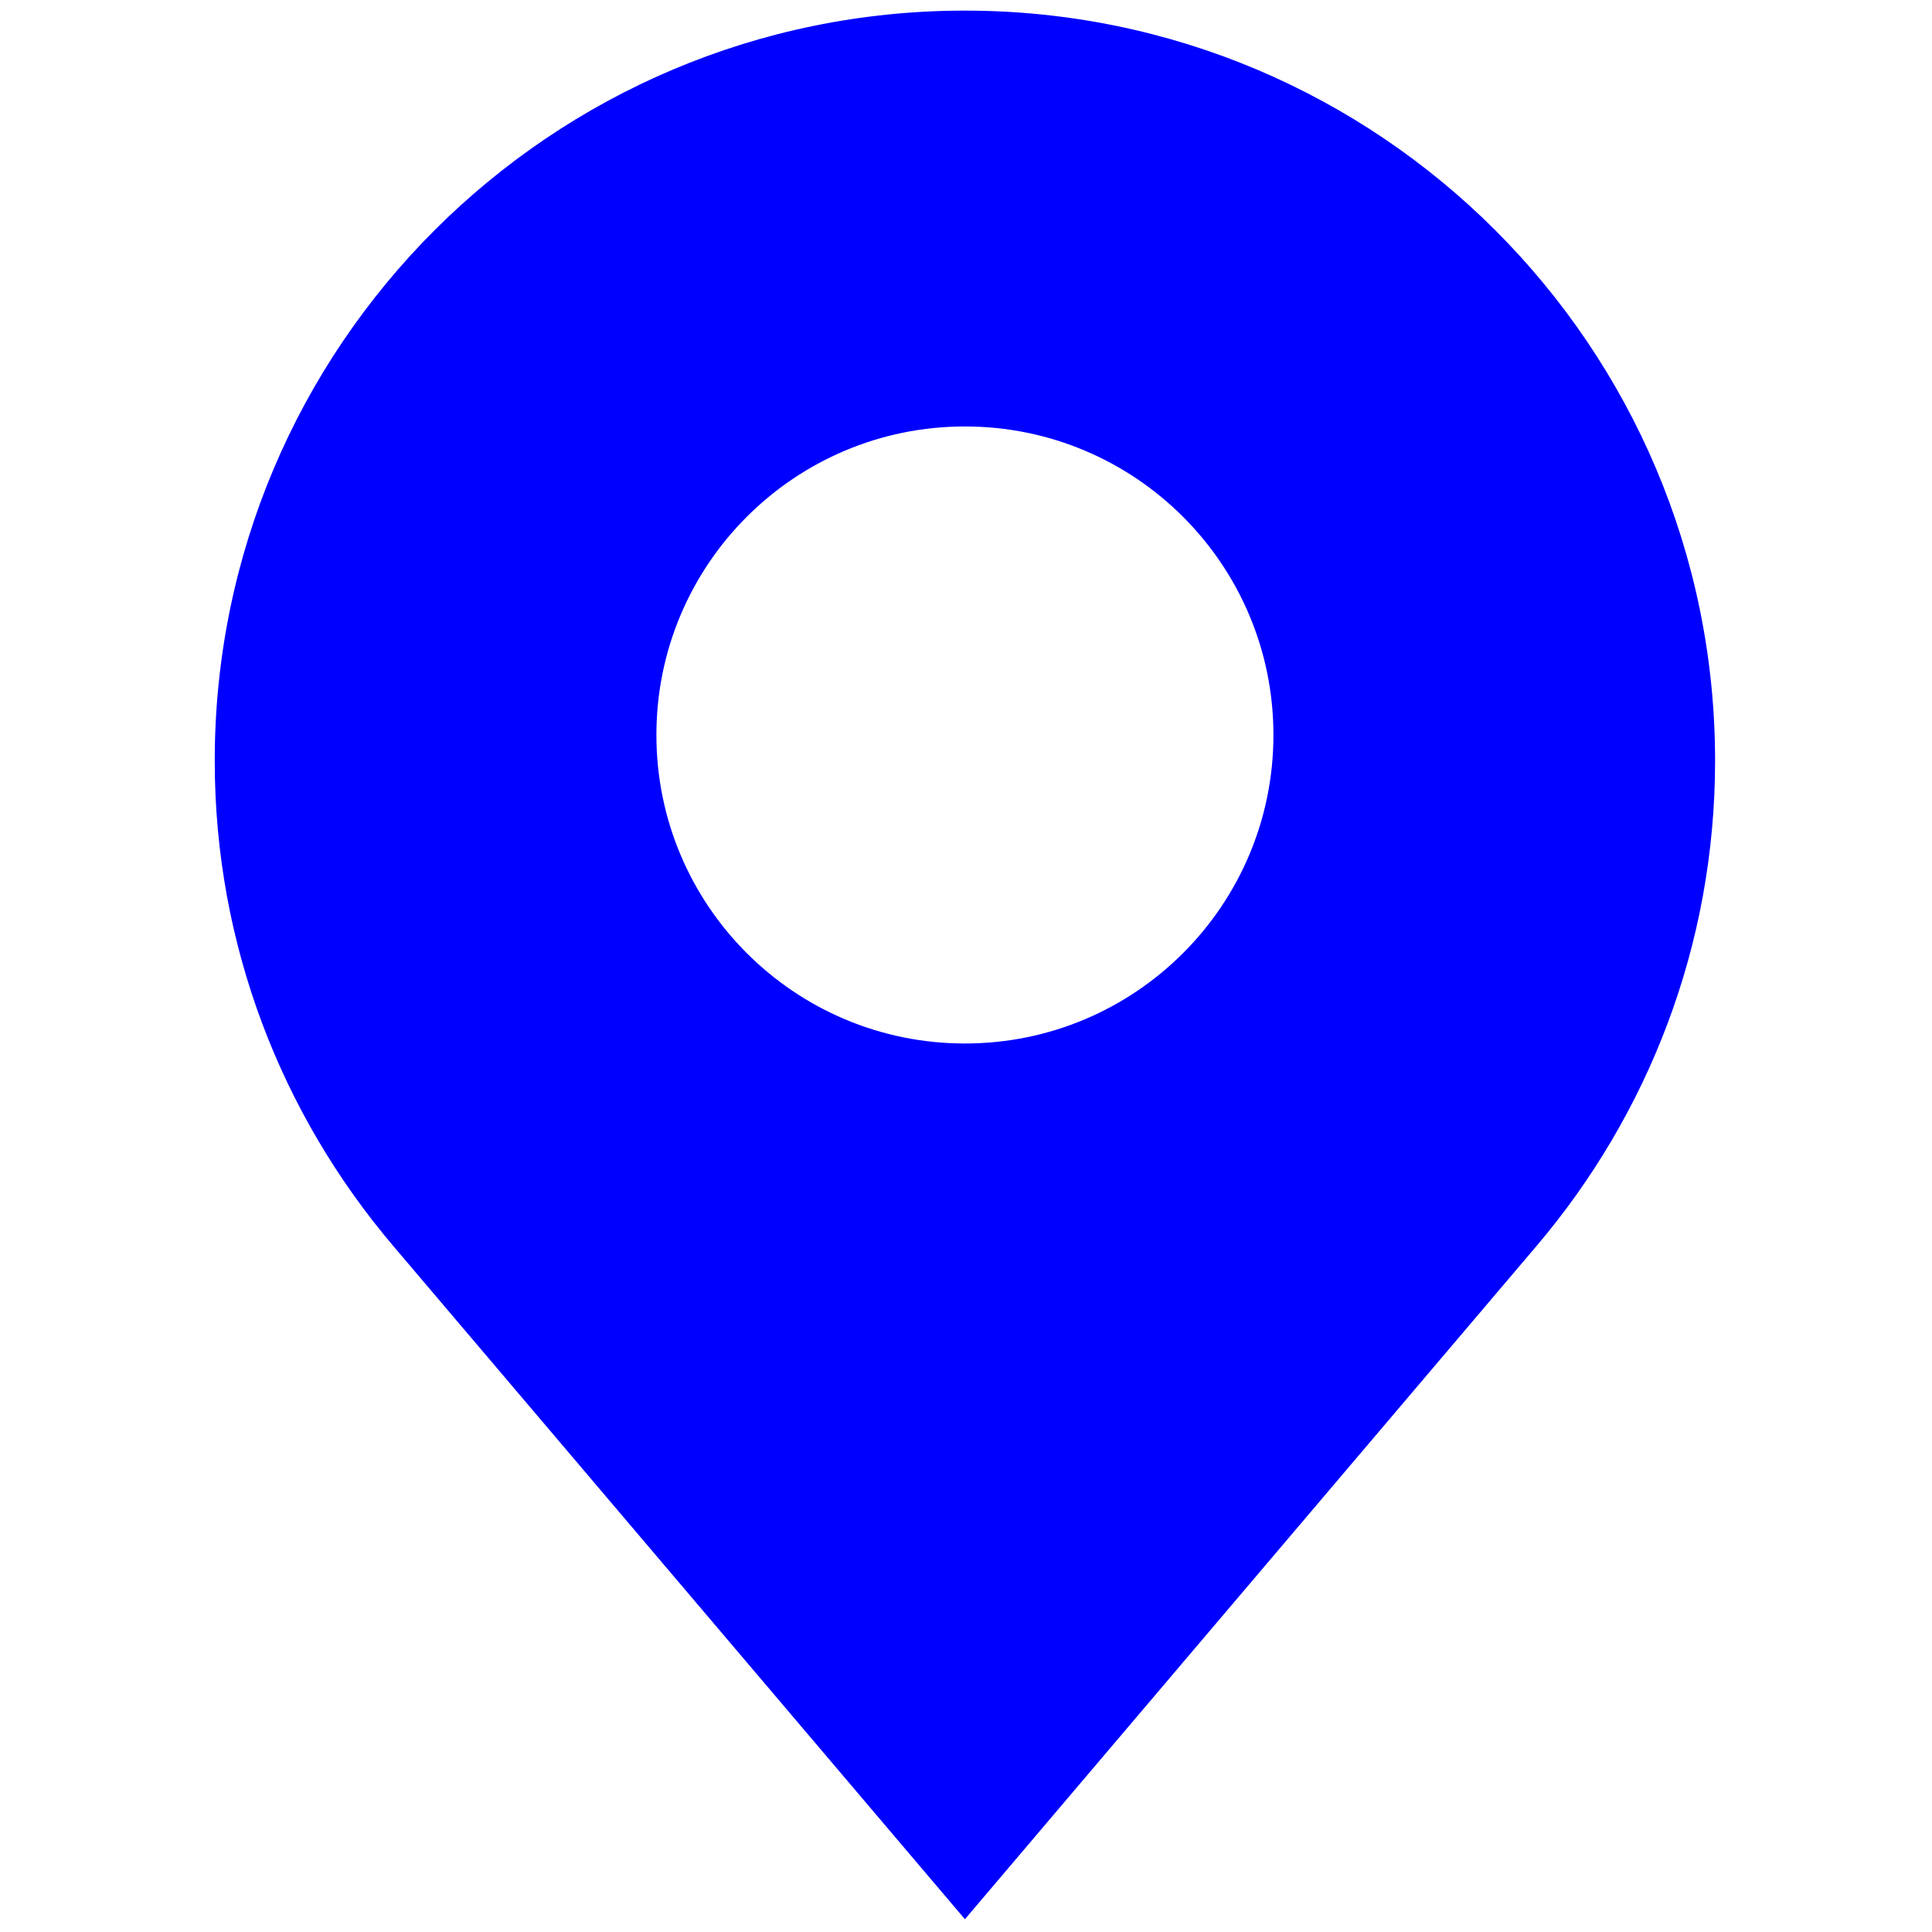
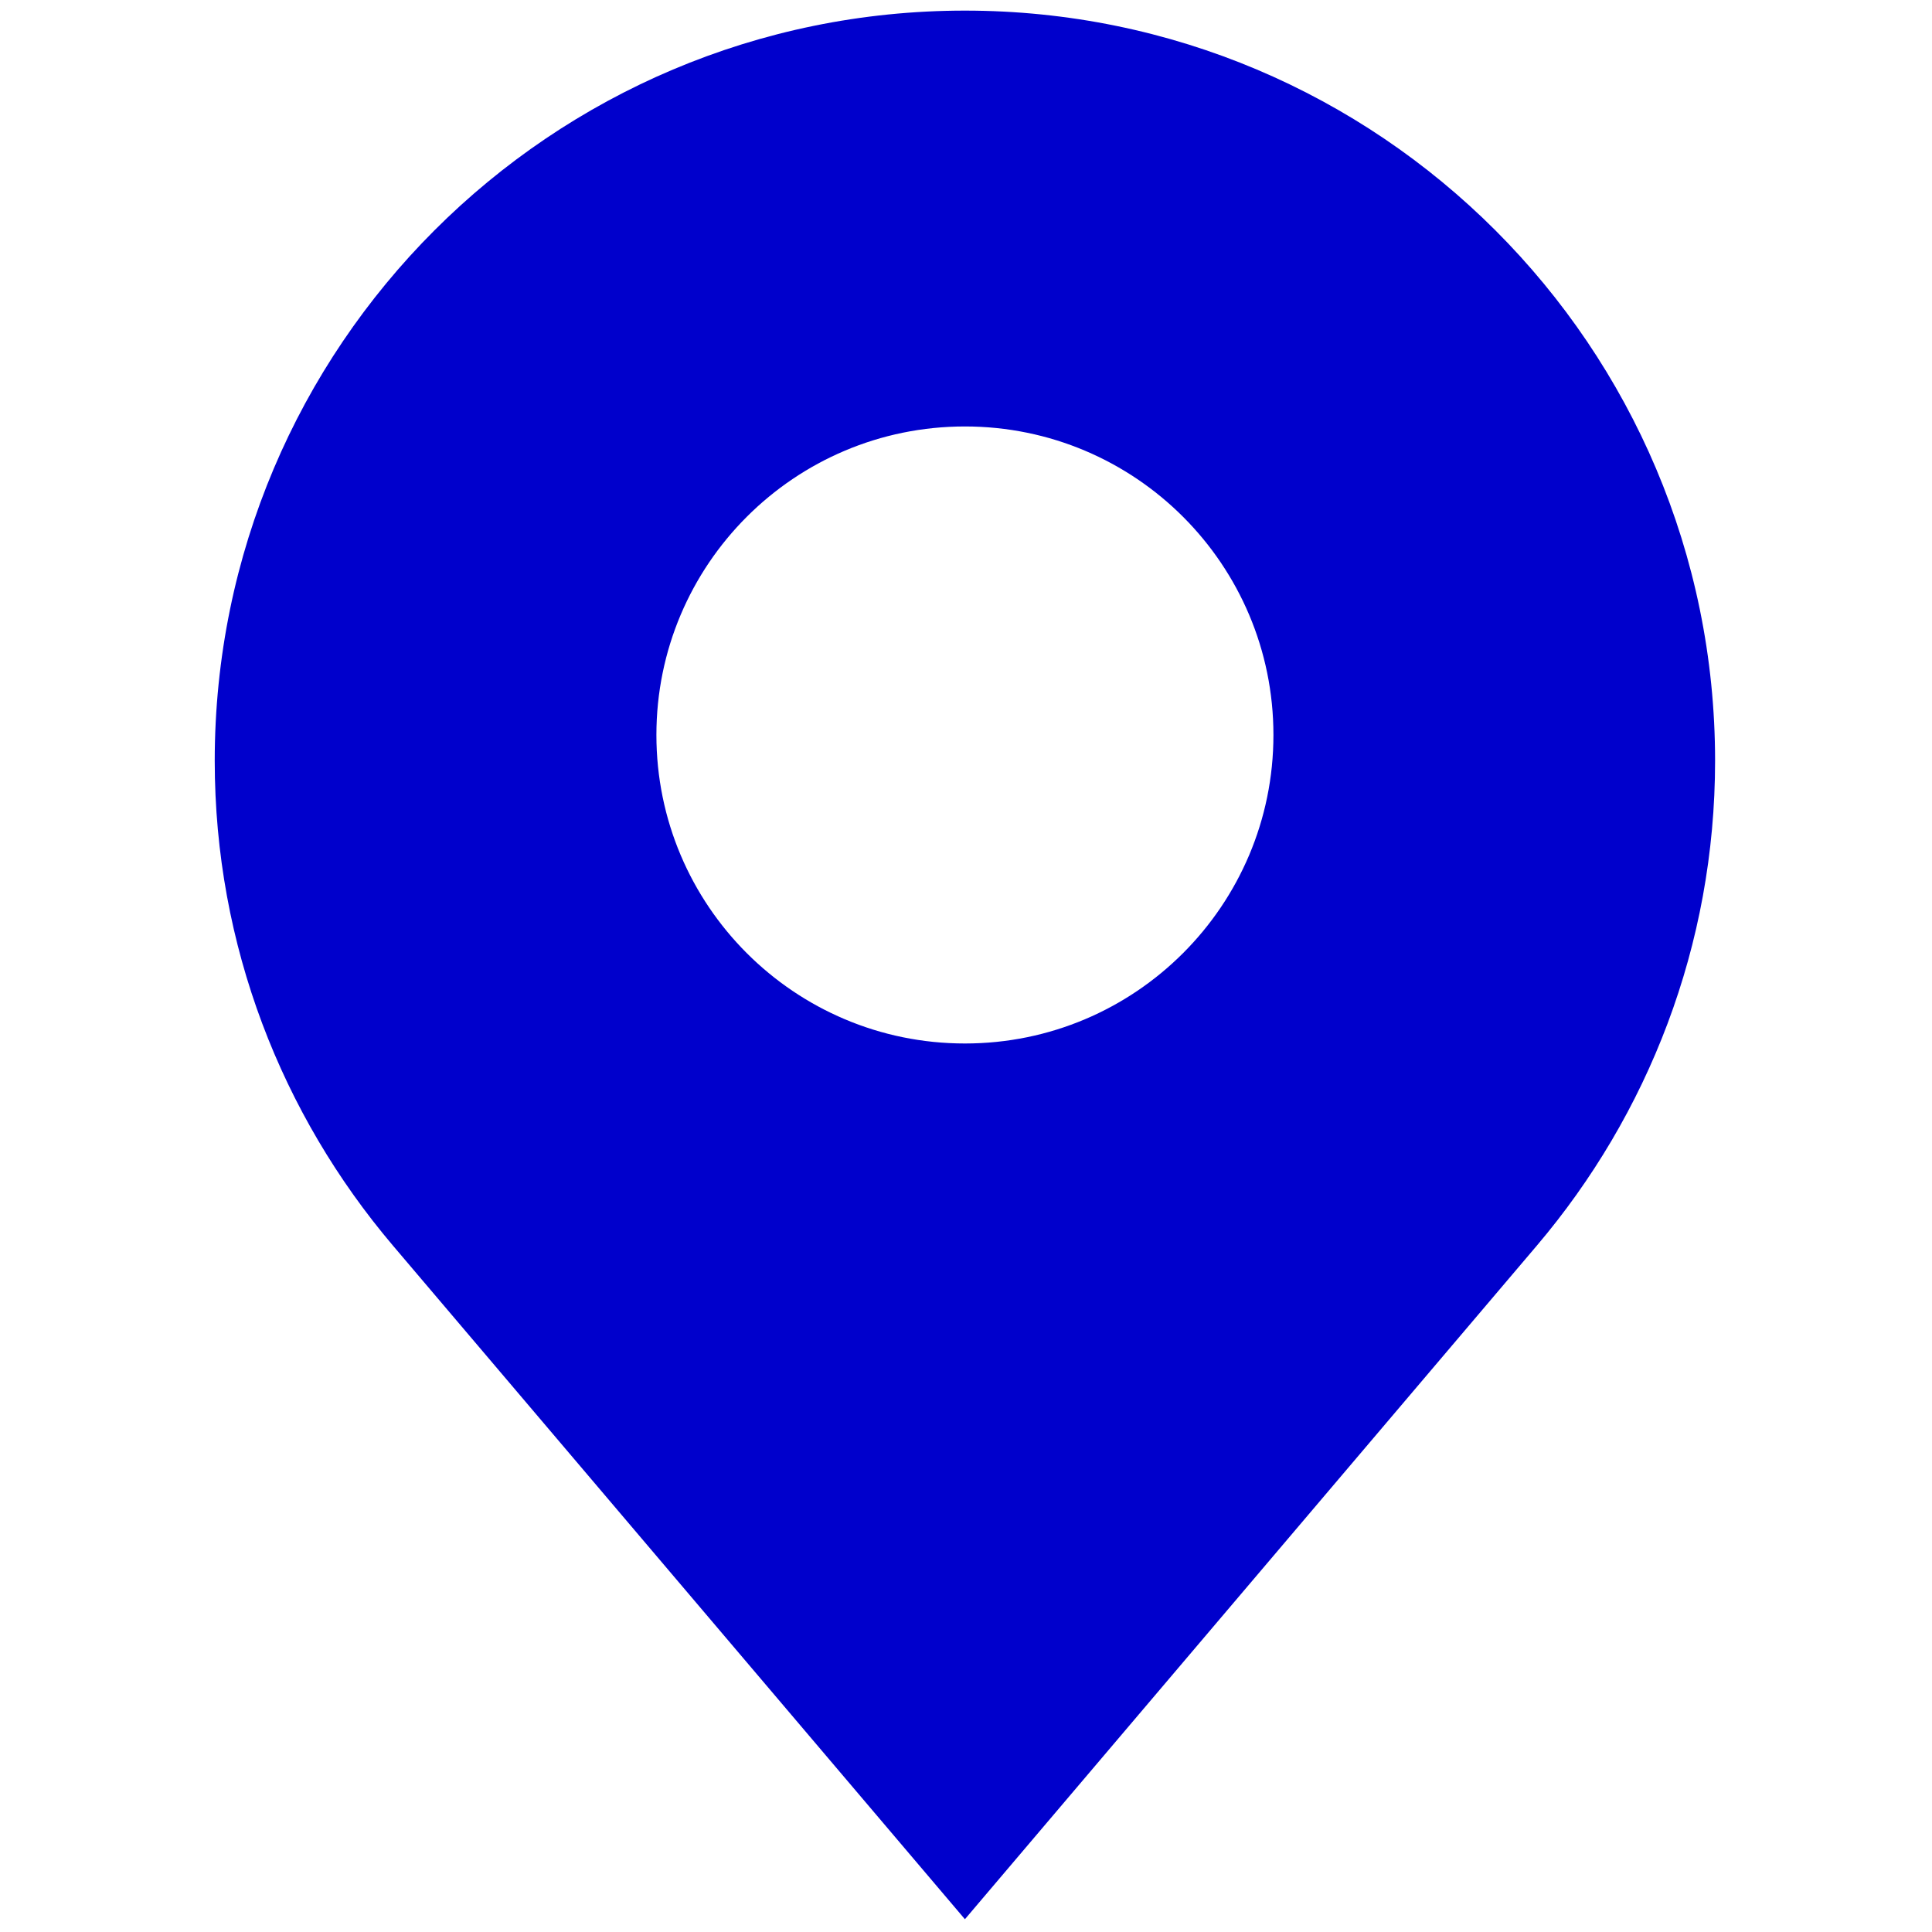
<svg xmlns="http://www.w3.org/2000/svg" version="1.1" width="256" height="256" viewBox="0 0 256 256" xml:space="preserve">
  <g style="stroke: none; stroke-width: 0; stroke-dasharray: none; stroke-linecap: butt; stroke-linejoin: miter; stroke-miterlimit: 10; fill: none; fill-rule: nonzero; opacity: 1;" transform="translate(1.406593 1.406593) scale(2.81 2.81)">
-     <path d="M 45 0 C 25.463 0 9.625 15.838 9.625 35.375 c 0 8.722 3.171 16.693 8.404 22.861 L 45 90 l 26.97 -31.765 c 5.233 -6.167 8.404 -14.139 8.404 -22.861 C 80.375 15.838 64.537 0 45 0 z M 45 48.705 c -8.035 0 -14.548 -6.513 -14.548 -14.548 c 0 -8.035 6.513 -14.548 14.548 -14.548 s 14.548 6.513 14.548 14.548 C 59.548 42.192 53.035 48.705 45 48.705 z" style="stroke: none; stroke-width: 1; stroke-dasharray: none; stroke-linecap: butt; stroke-linejoin: miter; stroke-miterlimit: 10; fill: rgb(0,0,255); fill-rule: nonzero; opacity: 1;" transform=" matrix(1 0 0 1 0 0) " stroke-linecap="round" />
+     <path d="M 45 0 C 25.463 0 9.625 15.838 9.625 35.375 c 0 8.722 3.171 16.693 8.404 22.861 L 45 90 l 26.97 -31.765 c 5.233 -6.167 8.404 -14.139 8.404 -22.861 C 80.375 15.838 64.537 0 45 0 z M 45 48.705 c -8.035 0 -14.548 -6.513 -14.548 -14.548 c 0 -8.035 6.513 -14.548 14.548 -14.548 s 14.548 6.513 14.548 14.548 C 59.548 42.192 53.035 48.705 45 48.705 z" style="stroke: none; stroke-width: 1; stroke-dasharray: none; stroke-linecap: butt; stroke-linejoin: miter; stroke-miterlimit: 10; fill: rgb(0,0,204); fill-rule: nonzero; opacity: 1;" transform=" matrix(1 0 0 1 0 0) " stroke-linecap="round" />
  </g>
</svg>
